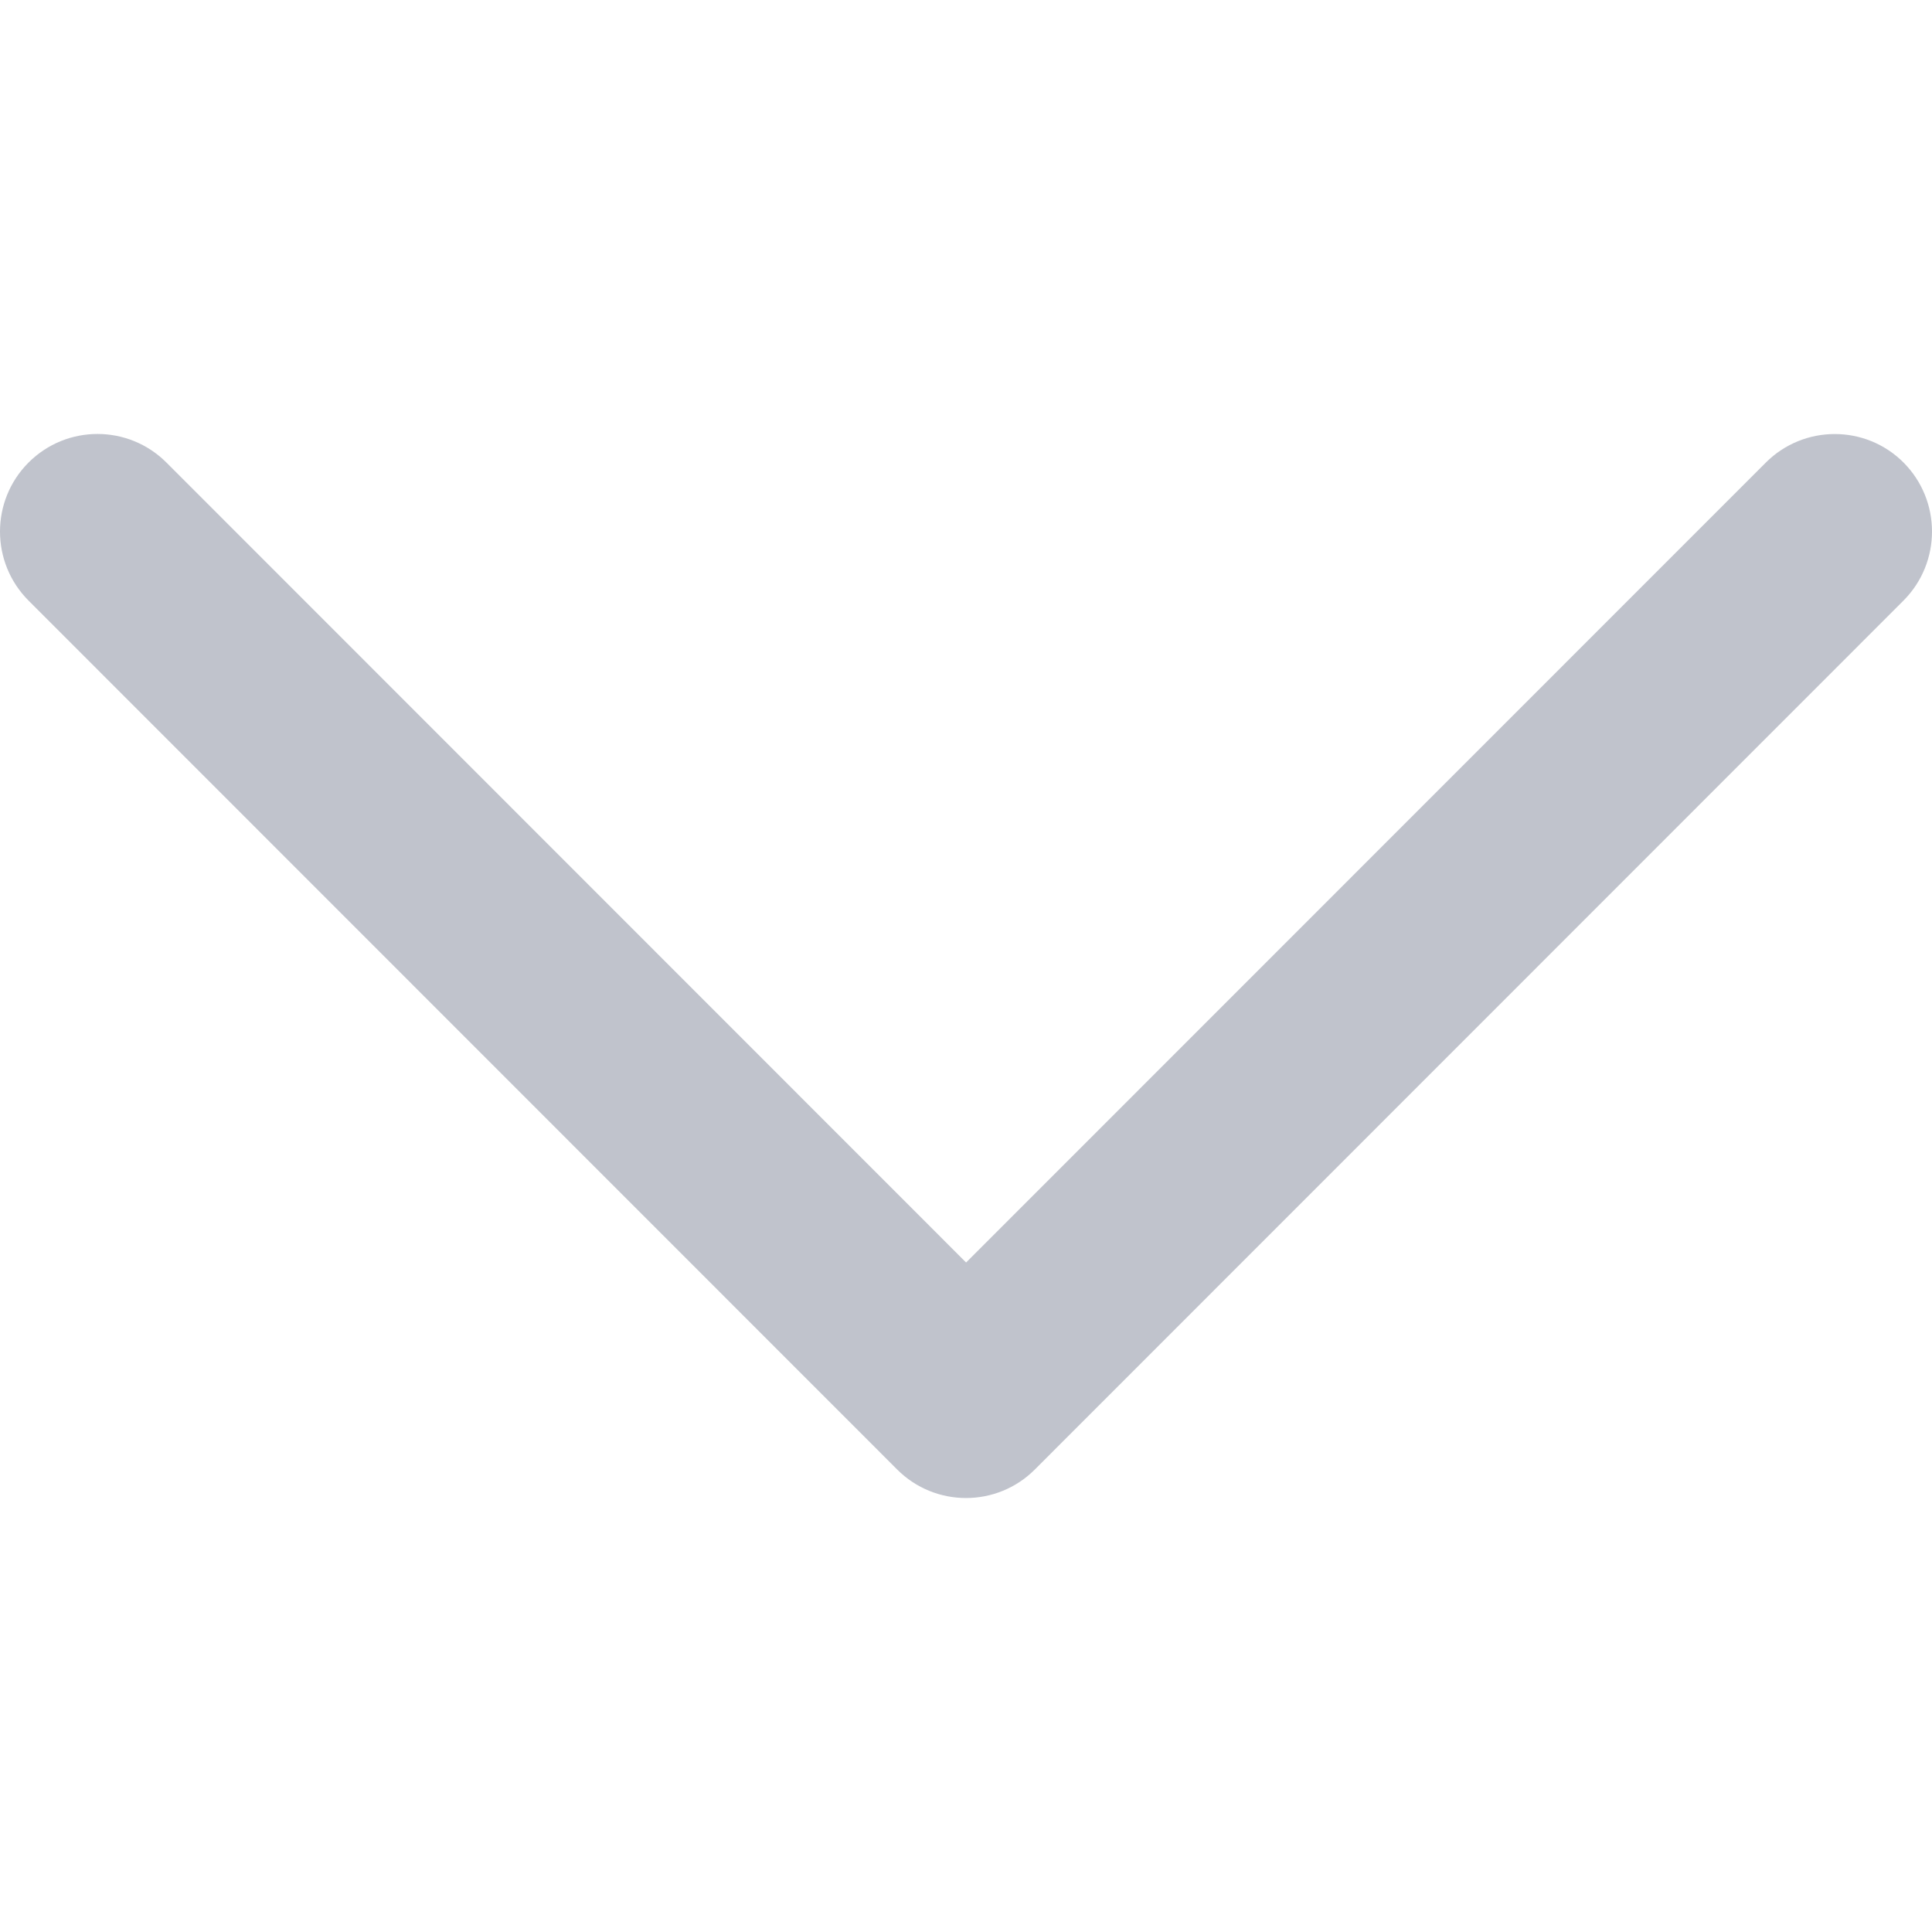
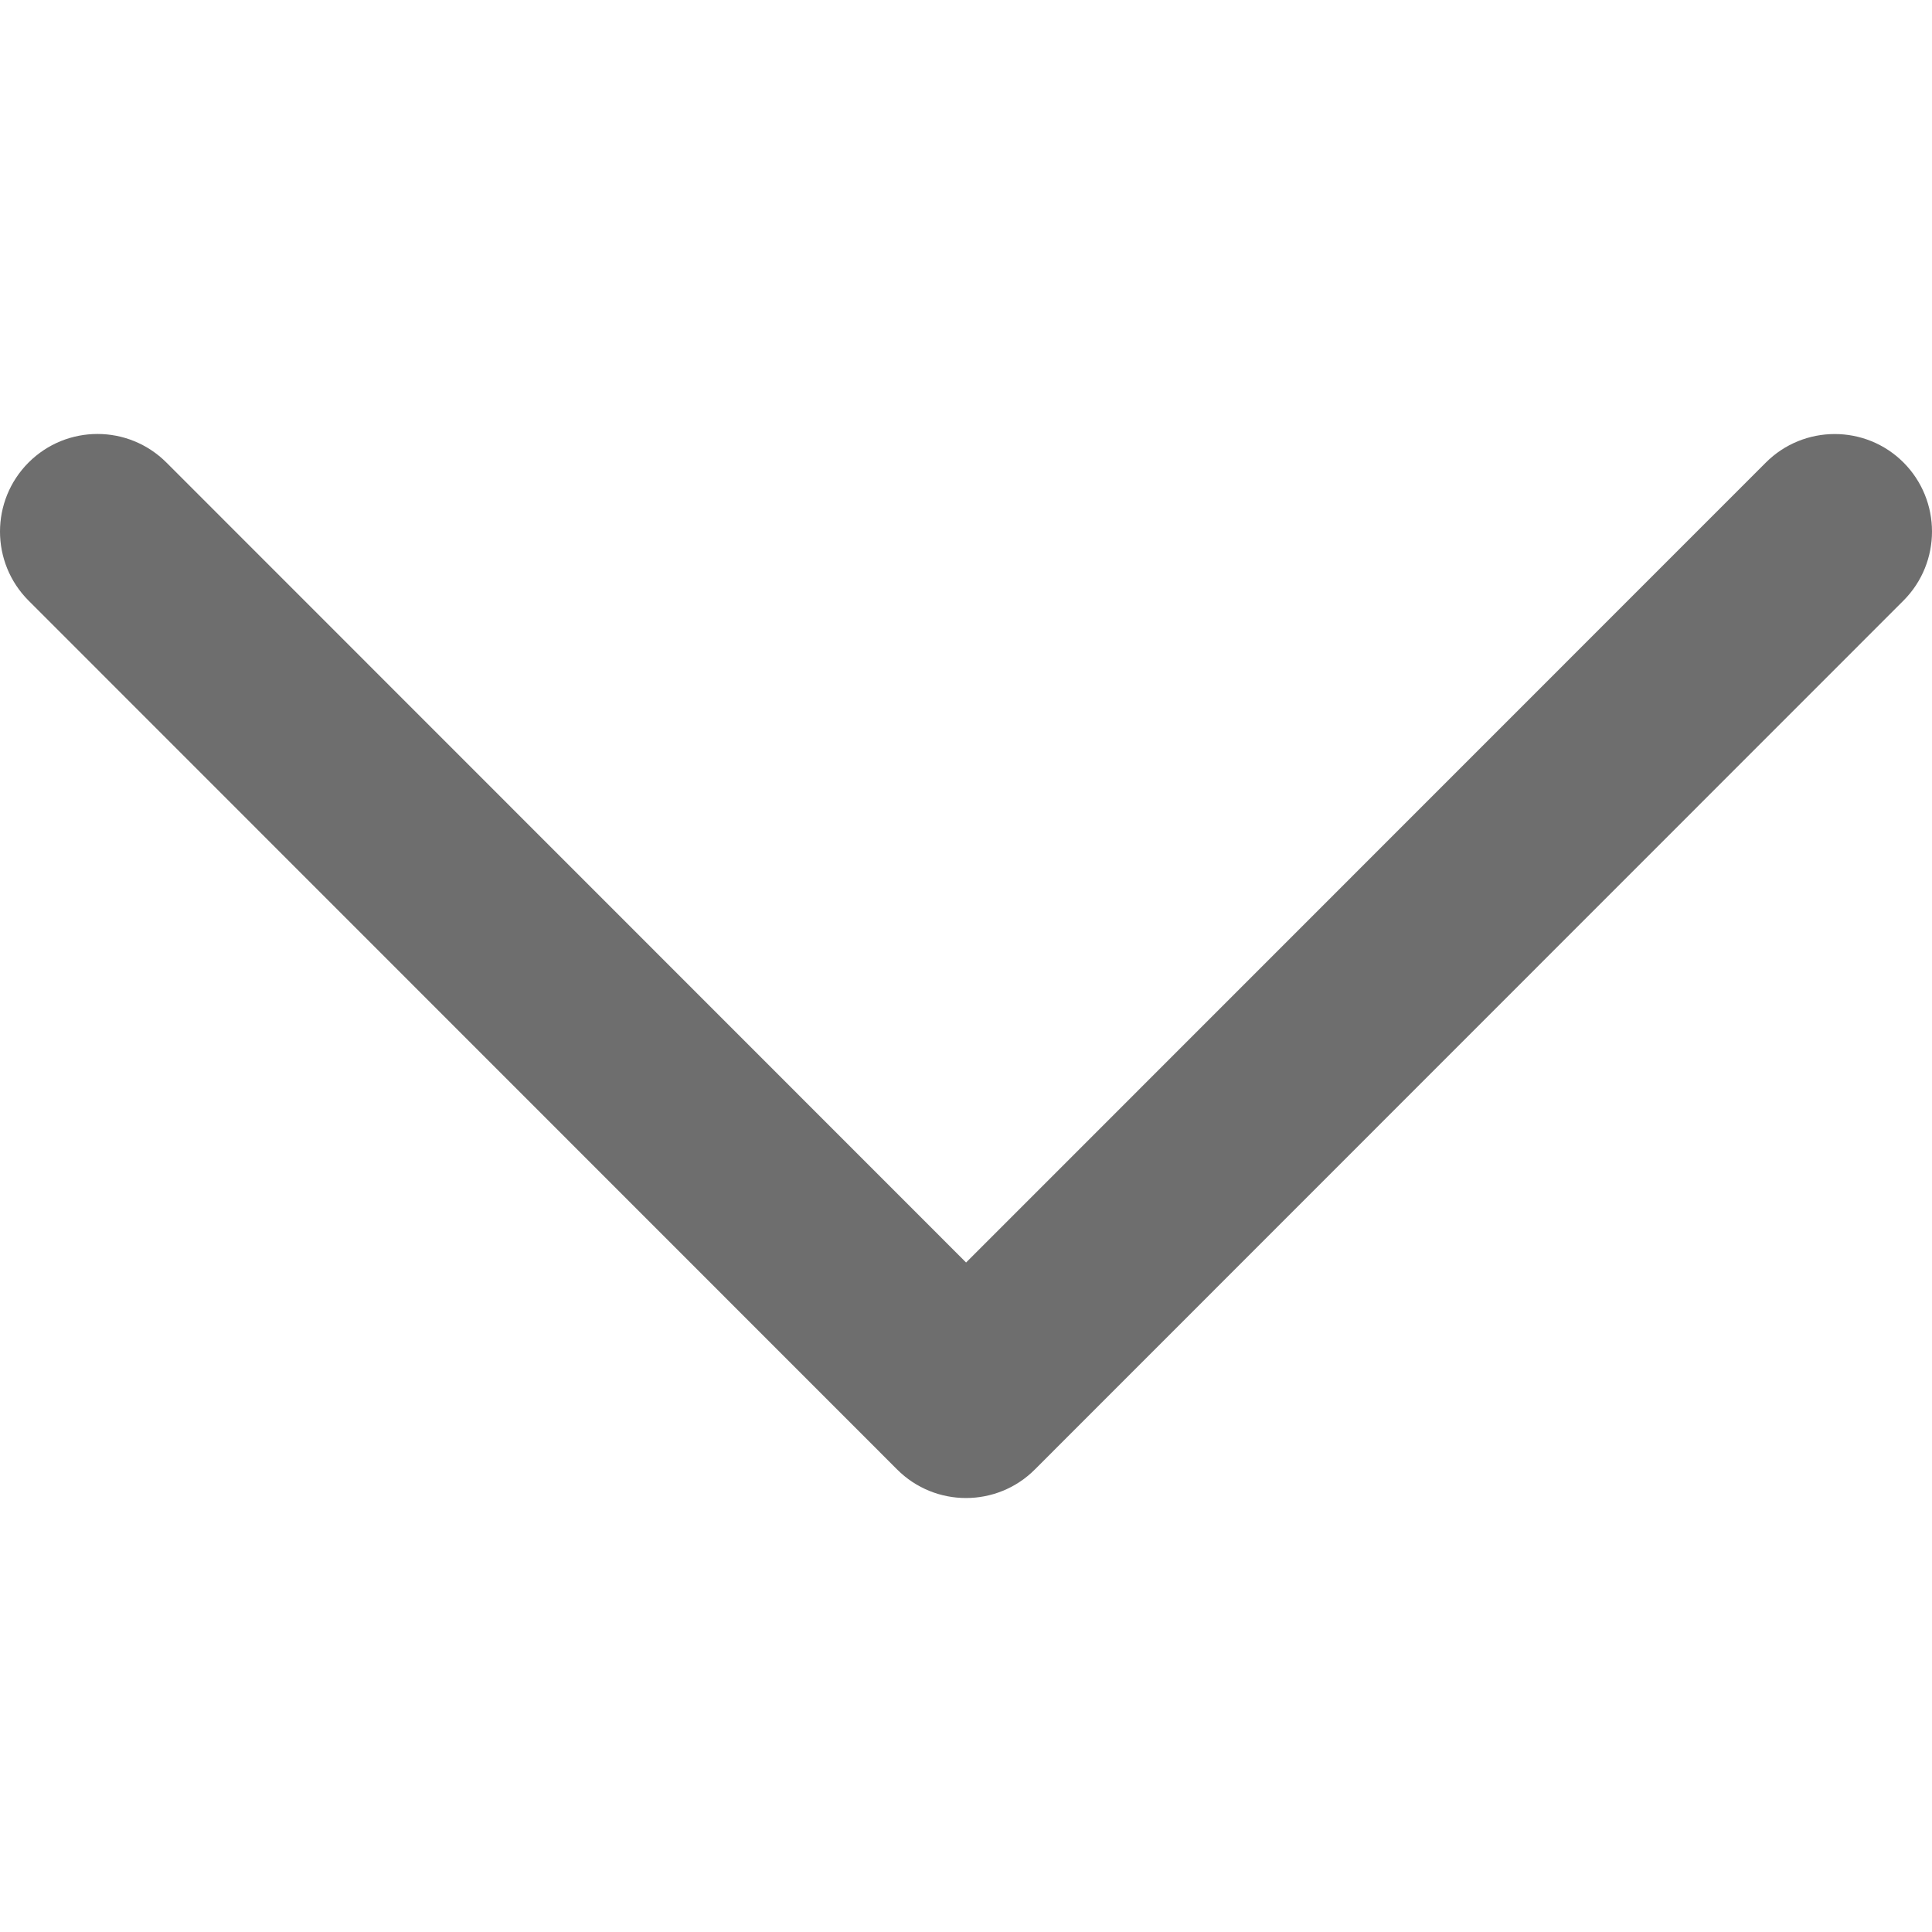
- <svg xmlns="http://www.w3.org/2000/svg" version="1.1" id="Capa_1" fill="#c0c3cc" x="0px" y="0px" viewBox="0 0 240.811 240.811" style="enable-background:new 0 0 240.811 240.811;" xml:space="preserve">
+ <svg xmlns="http://www.w3.org/2000/svg" version="1.1" id="Capa_1" fill="#6e6e6e" x="0px" y="0px" viewBox="0 0 240.811 240.811" style="enable-background:new 0 0 240.811 240.811;" xml:space="preserve">
  <g>
    <path id="Expand_More" d="M220.088,57.667l-99.671,99.695L20.746,57.655c-4.752-4.752-12.439-4.752-17.191,0   c-4.74,4.752-4.74,12.451,0,17.203l108.261,108.297l0,0l0,0c4.74,4.752,12.439,4.752,17.179,0L237.256,74.859   c4.74-4.752,4.74-12.463,0-17.215C232.528,52.915,224.828,52.915,220.088,57.667z" />
    <g>
	</g>
    <g>
	</g>
    <g>
	</g>
    <g>
	</g>
    <g>
	</g>
    <g>
	</g>
  </g>
  <g>
</g>
  <g>
</g>
  <g>
</g>
  <g>
</g>
  <g>
</g>
  <g>
</g>
  <g>
</g>
  <g>
</g>
  <g>
</g>
  <g>
</g>
  <g>
</g>
  <g>
</g>
  <g>
</g>
  <g>
</g>
  <g>
</g>
</svg>
